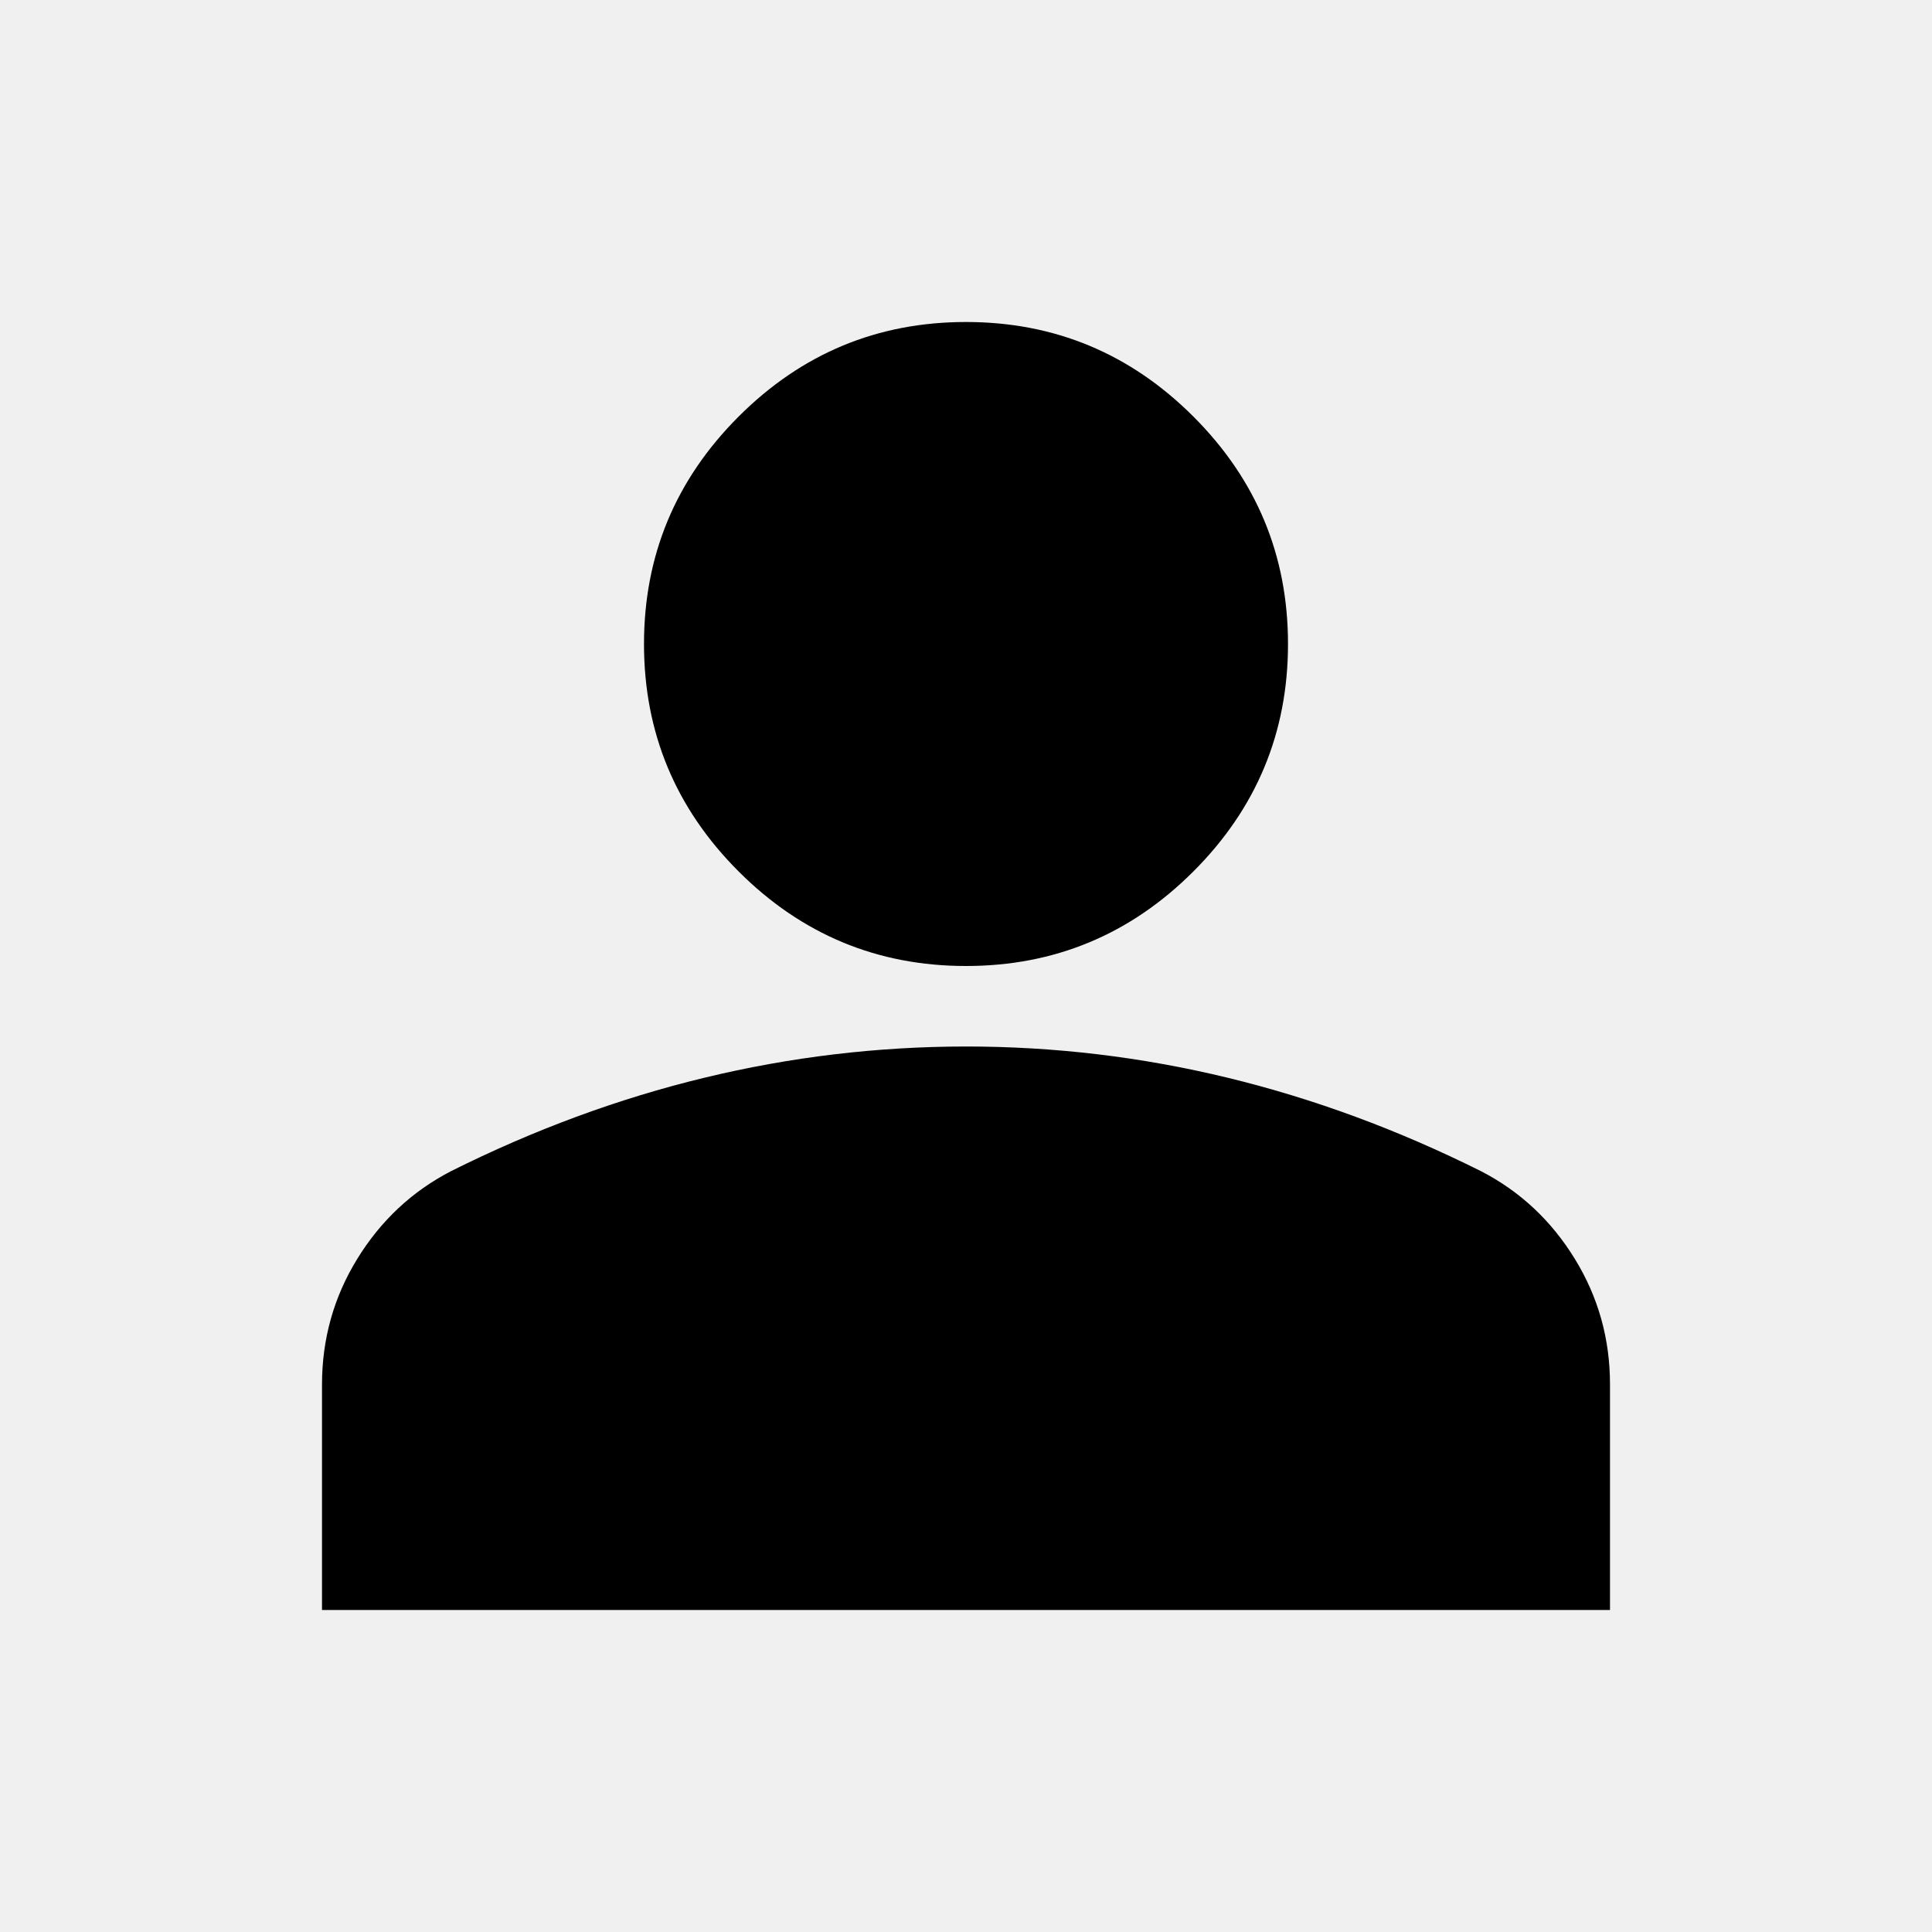
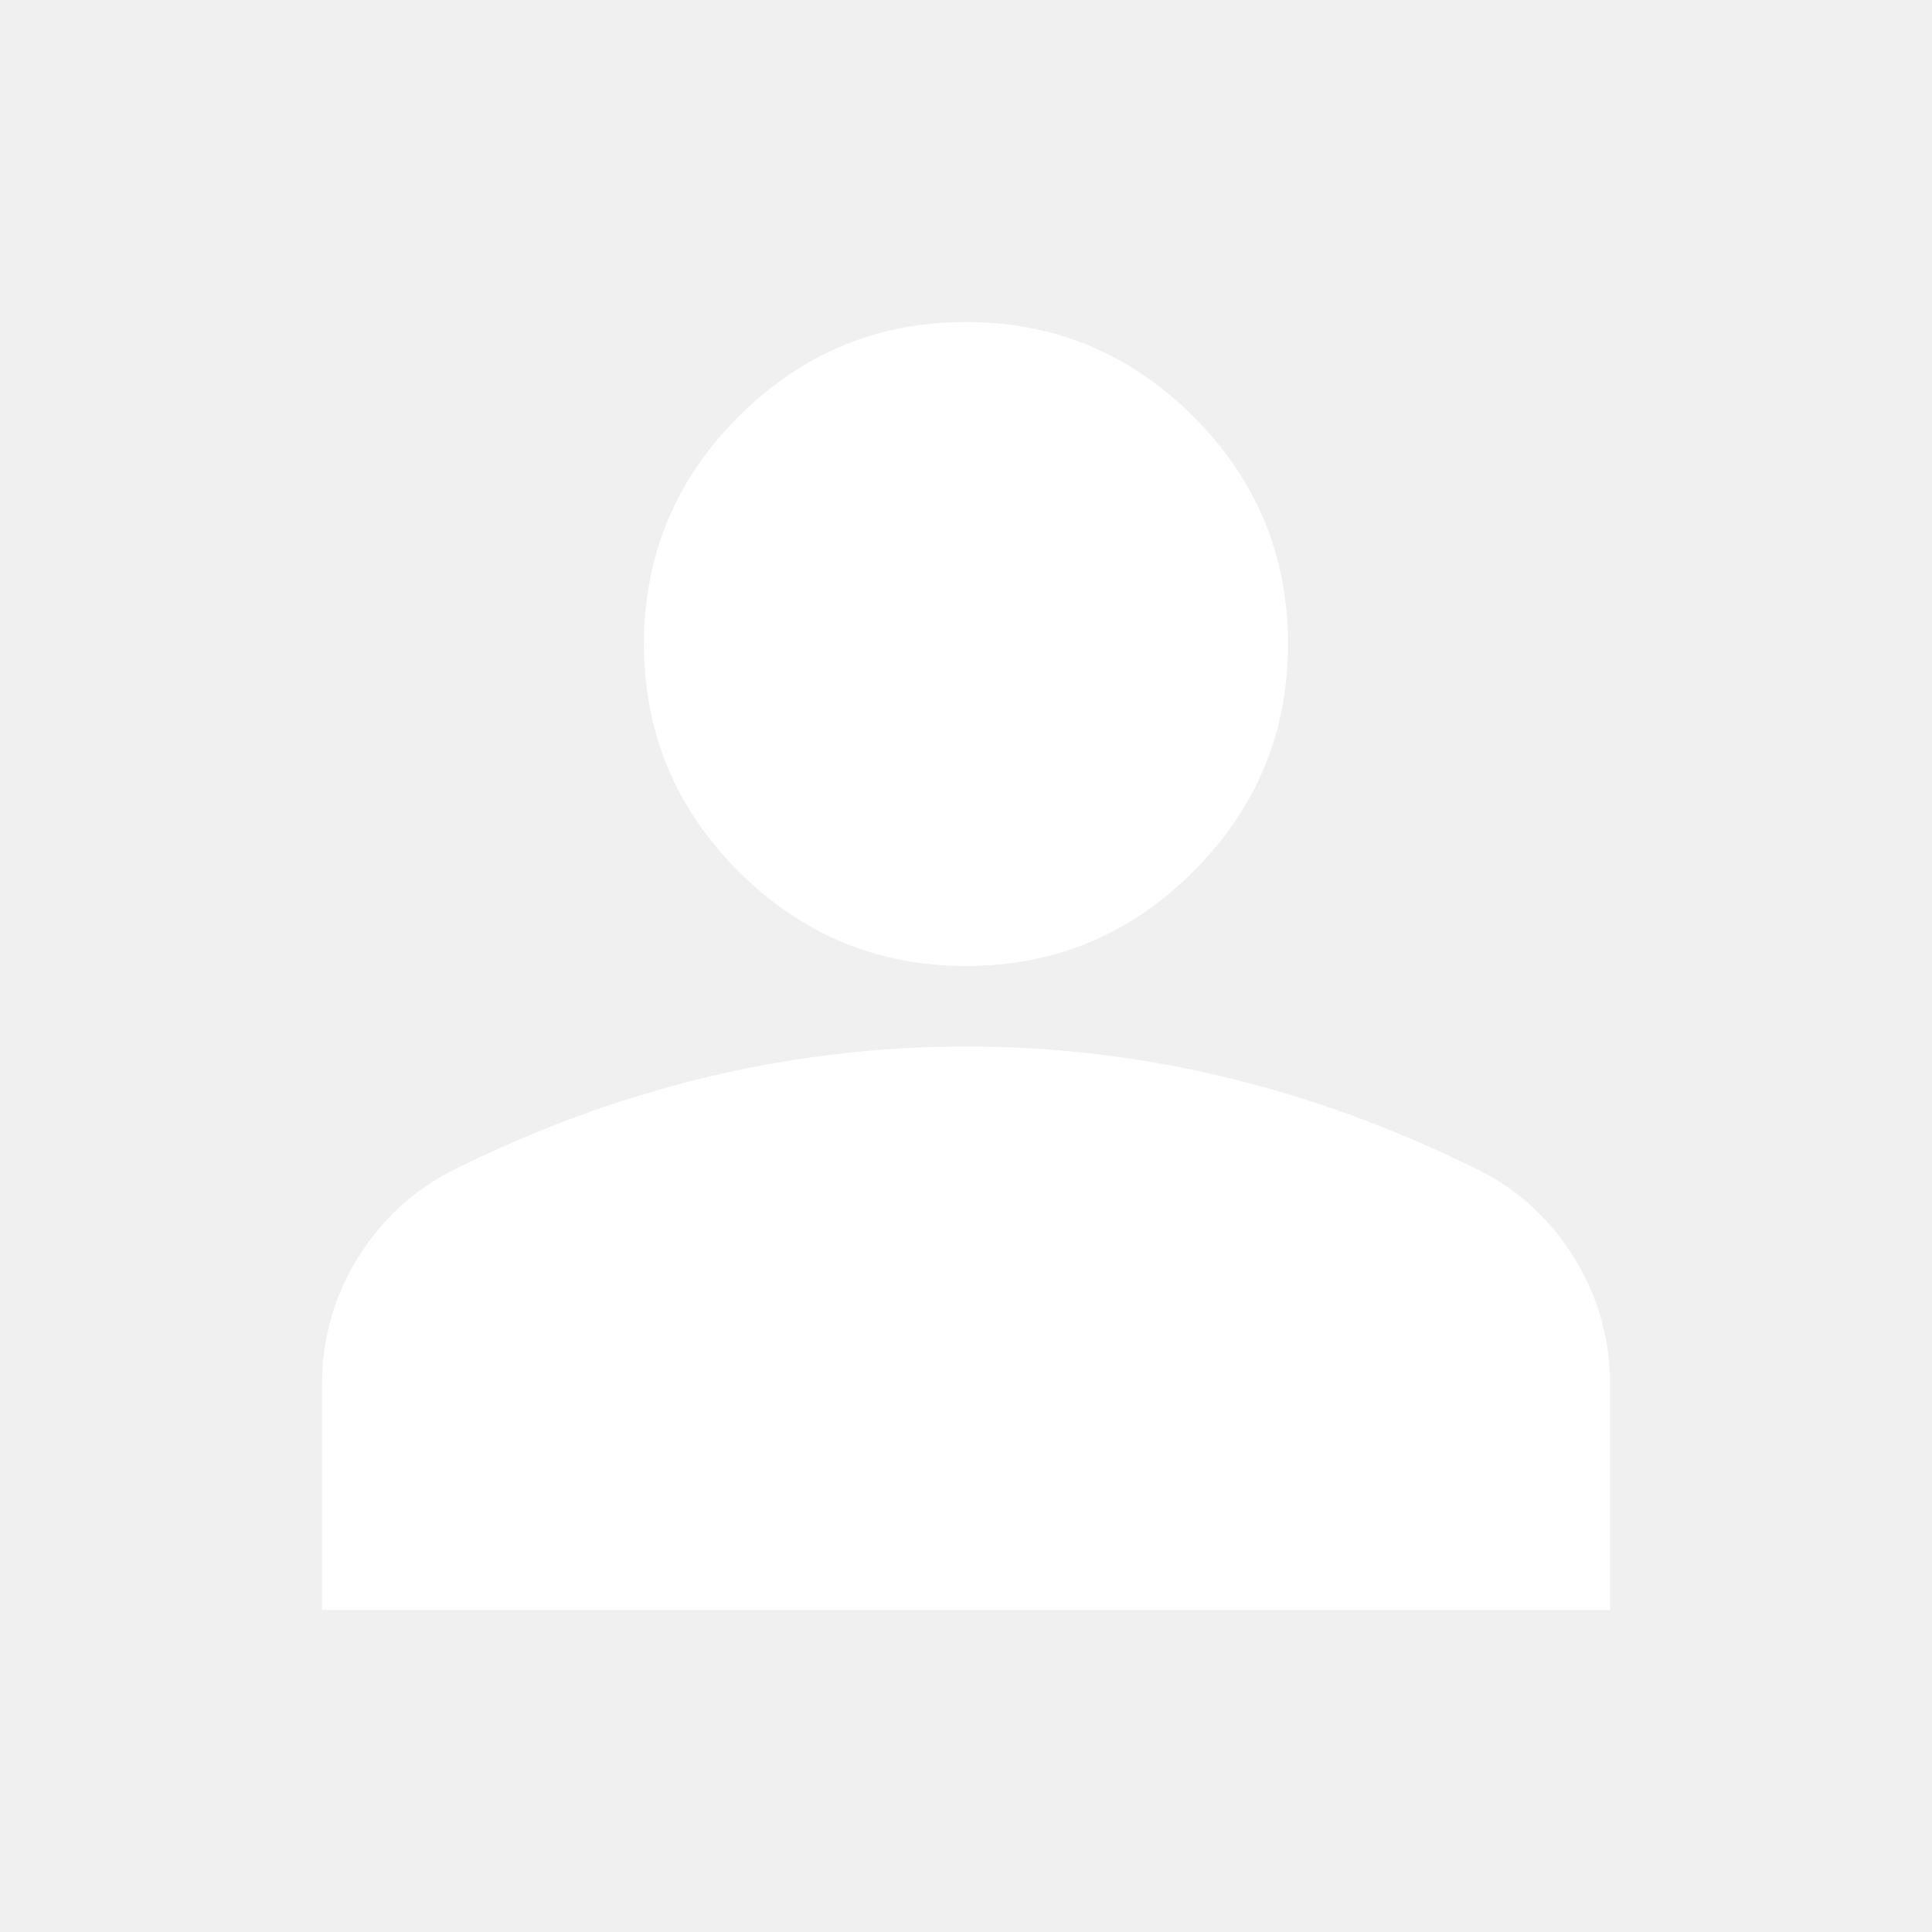
<svg xmlns="http://www.w3.org/2000/svg" width="32" height="32" viewBox="0 0 24 24">
-   <path fill="currentColor" d="M12 12q-1.65 0-2.825-1.175T8 8q0-1.65 1.175-2.825T12 4q1.65 0 2.825 1.175T16 8q0 1.65-1.175 2.825T12 12m-8 8v-2.8q0-.85.438-1.562T5.6 14.55q1.55-.775 3.15-1.162T12 13q1.65 0 3.25.388t3.15 1.162q.725.375 1.163 1.088T20 17.2V20z" />
+   <path fill="#fff" d="M12 12q-1.65 0-2.825-1.175T8 8q0-1.65 1.175-2.825T12 4q1.65 0 2.825 1.175T16 8q0 1.65-1.175 2.825T12 12m-8 8v-2.8q0-.85.438-1.562T5.6 14.55q1.55-.775 3.15-1.162T12 13q1.65 0 3.25.388t3.15 1.162q.725.375 1.163 1.088T20 17.2V20z" />
</svg>
